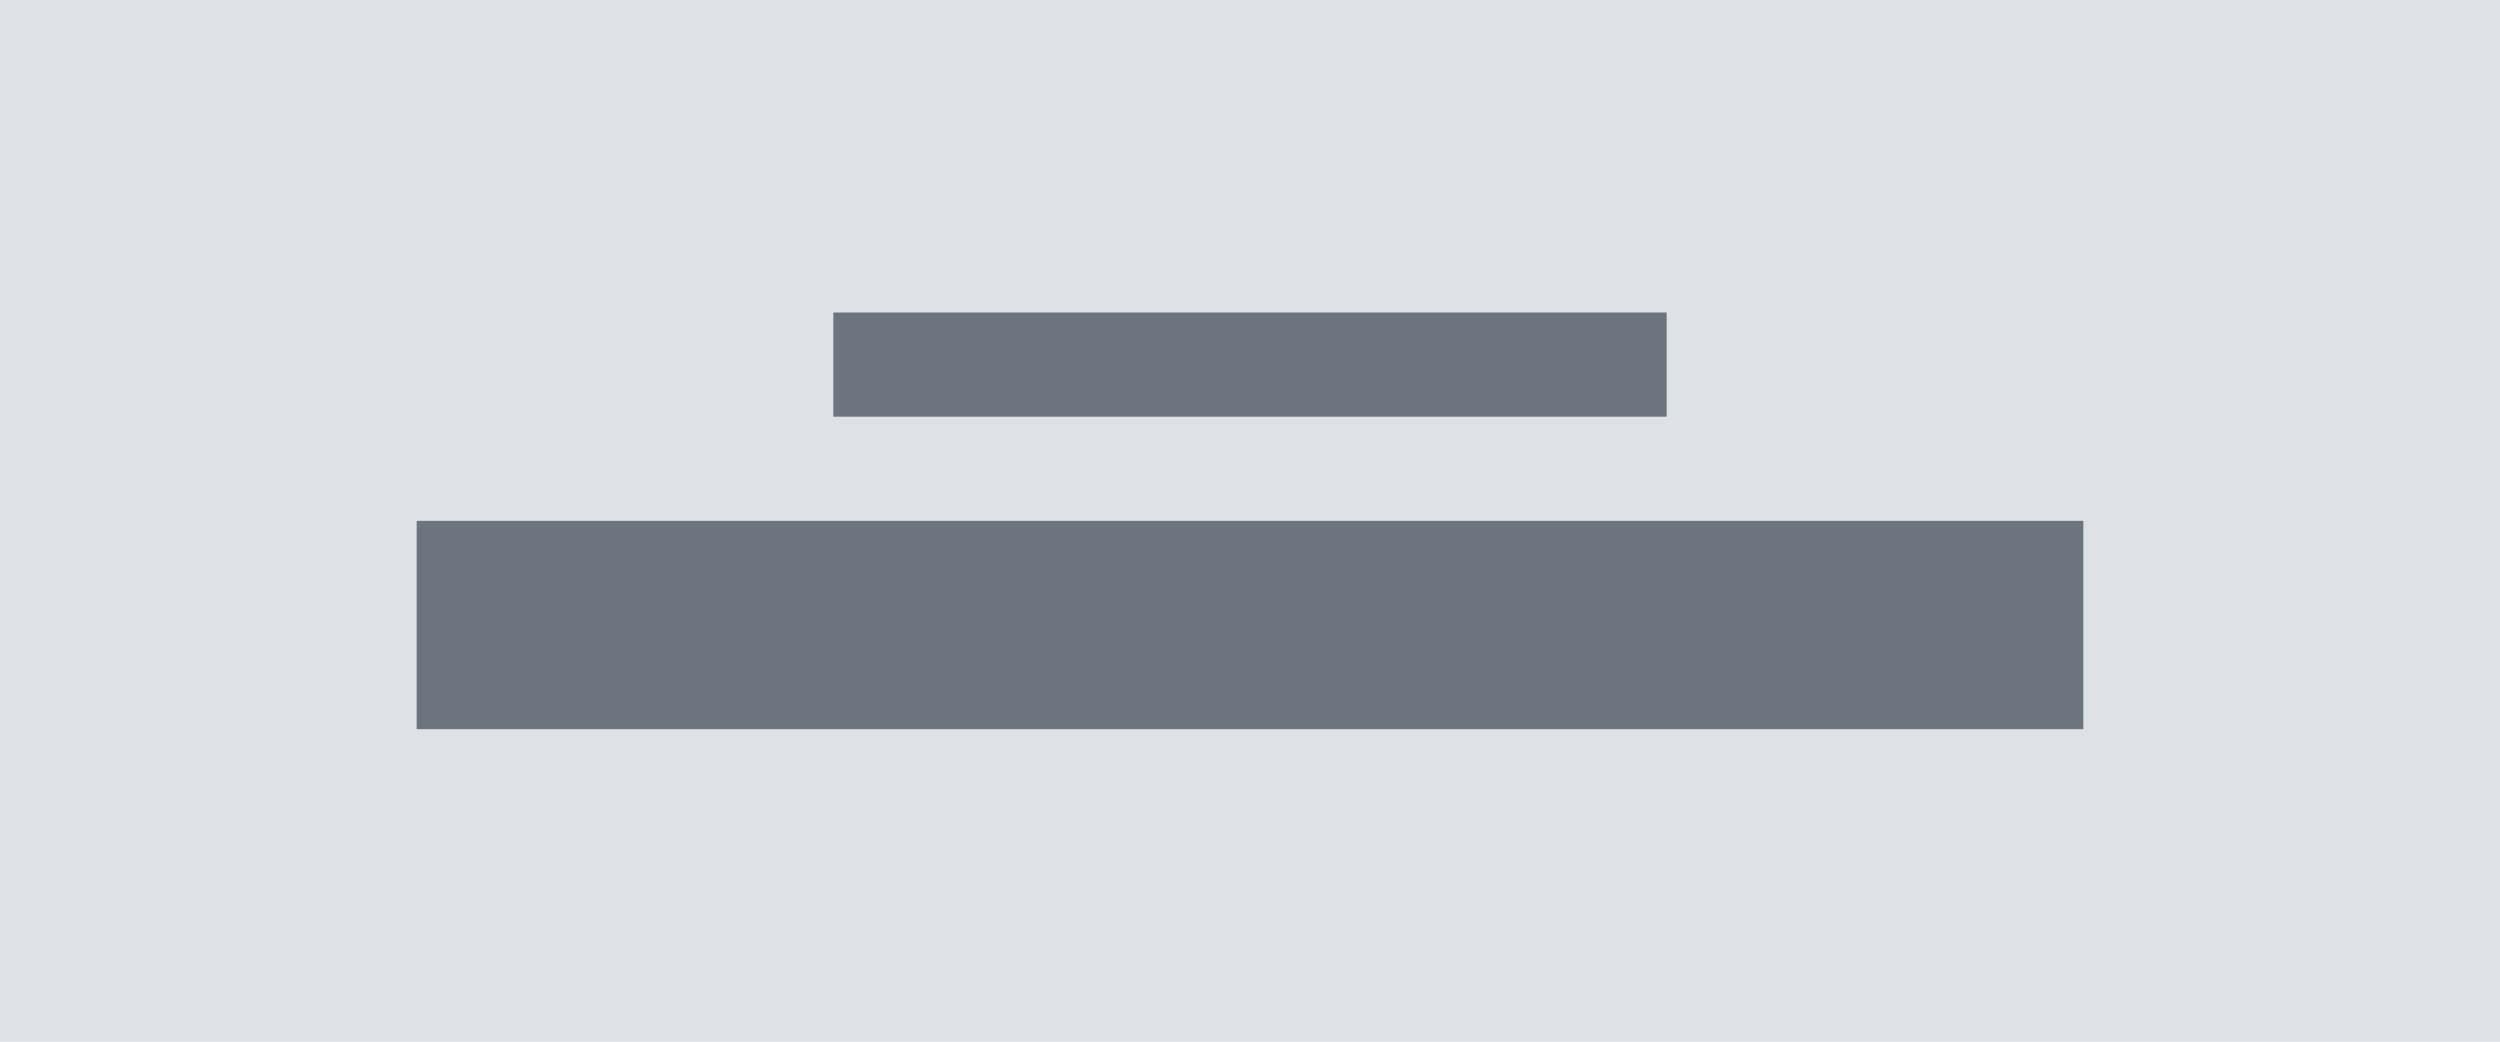
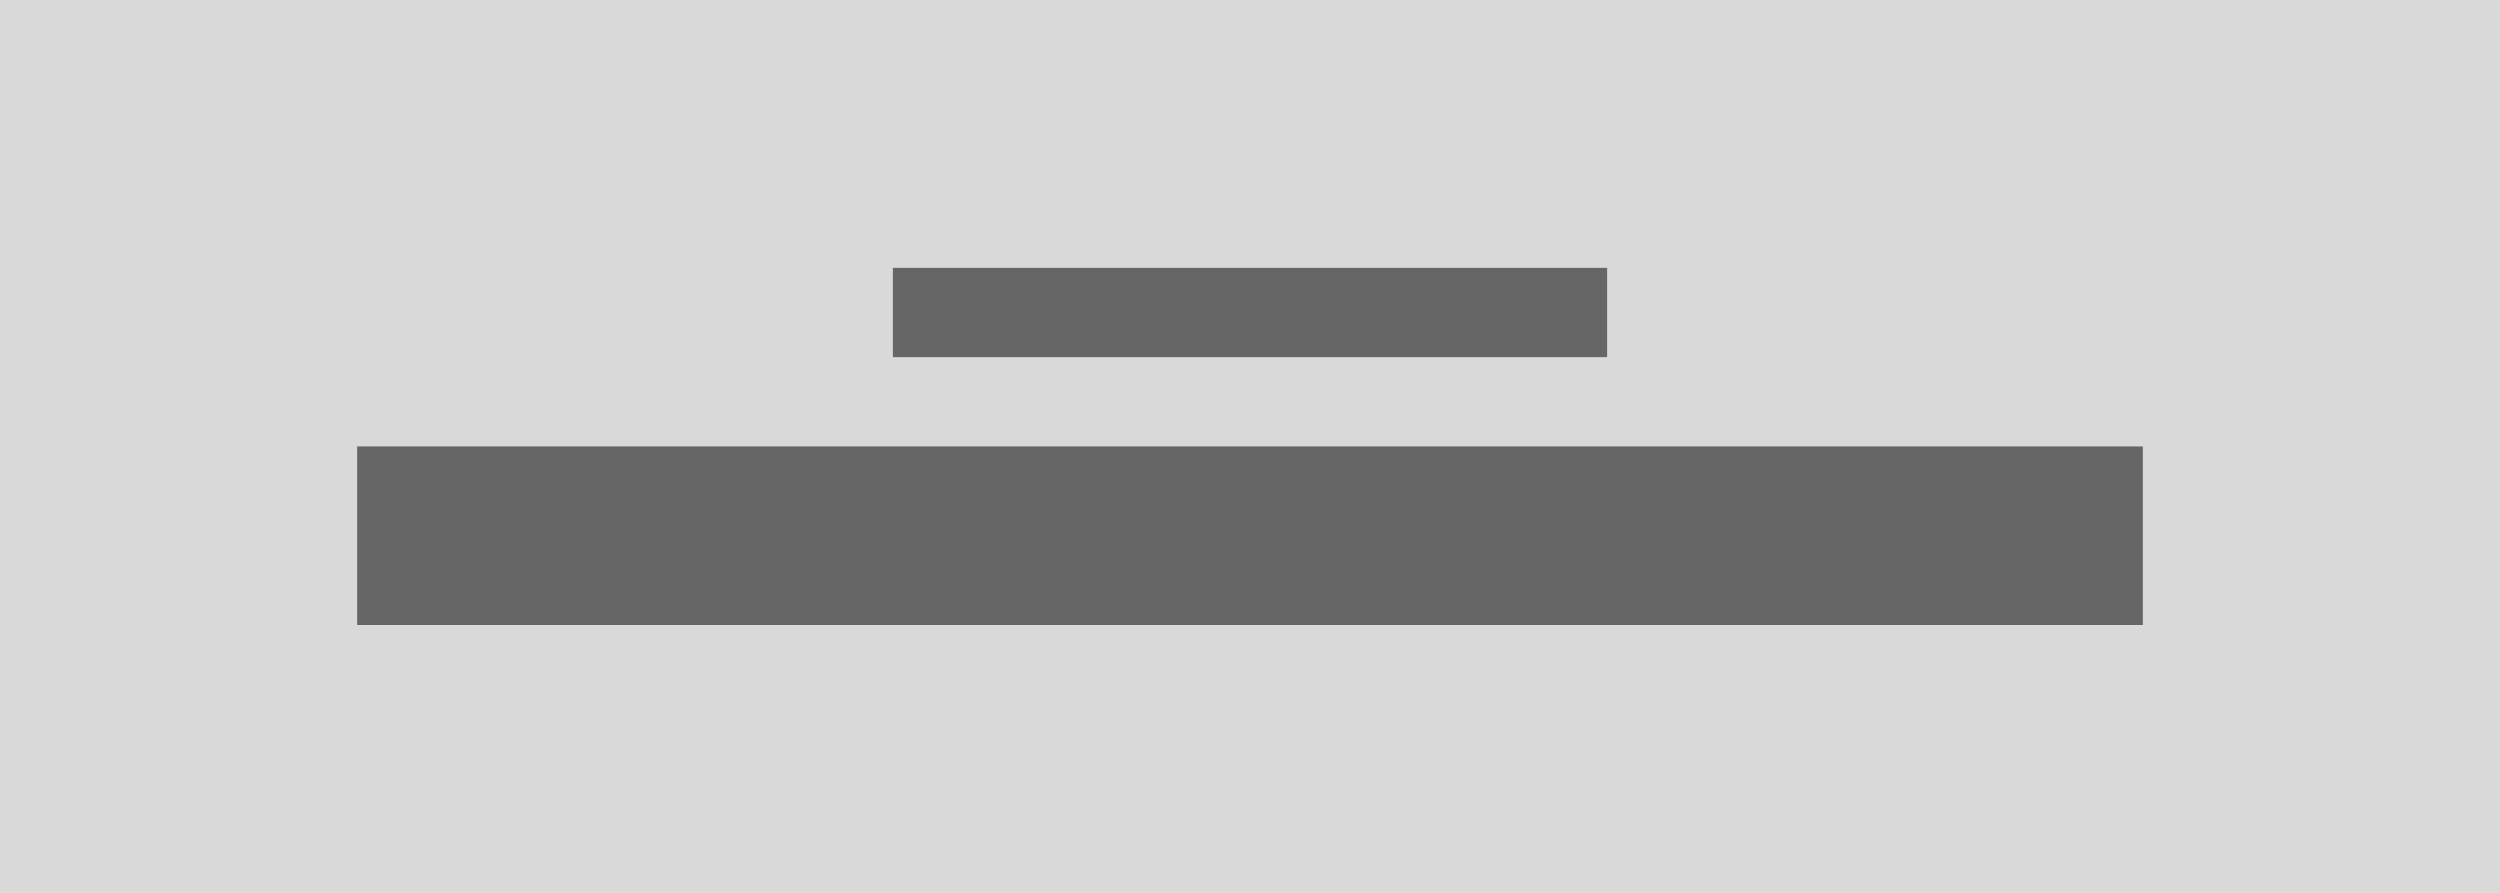
- <svg xmlns="http://www.w3.org/2000/svg" width="120" height="50" viewBox="0 0 120 50">
+ <svg xmlns="http://www.w3.org/2000/svg" width="140" height="50" viewBox="0 0 140 50">
  <g transform="translate(-1 -1)">
-     <path d="M0 0h120v50H0z" transform="translate(1 1)" fill="#dee2e6" />
-     <path d="M56 32H16v5H56z" transform="translate(25 -16)" fill="#6c757d" />
-     <path d="M96 40H16V50H96z" transform="translate(5 -14)" fill="#6c757d" />
+     <rect width="140" height="50" transform="translate(1 1)" fill="#d9d9d9" />
+     <path d="M56,32H16v5H56Z" transform="translate(35 -16)" fill="#666" />
+     <path d="M116,40H16V50H116Z" transform="translate(5 -14)" fill="#666" />
  </g>
</svg>
